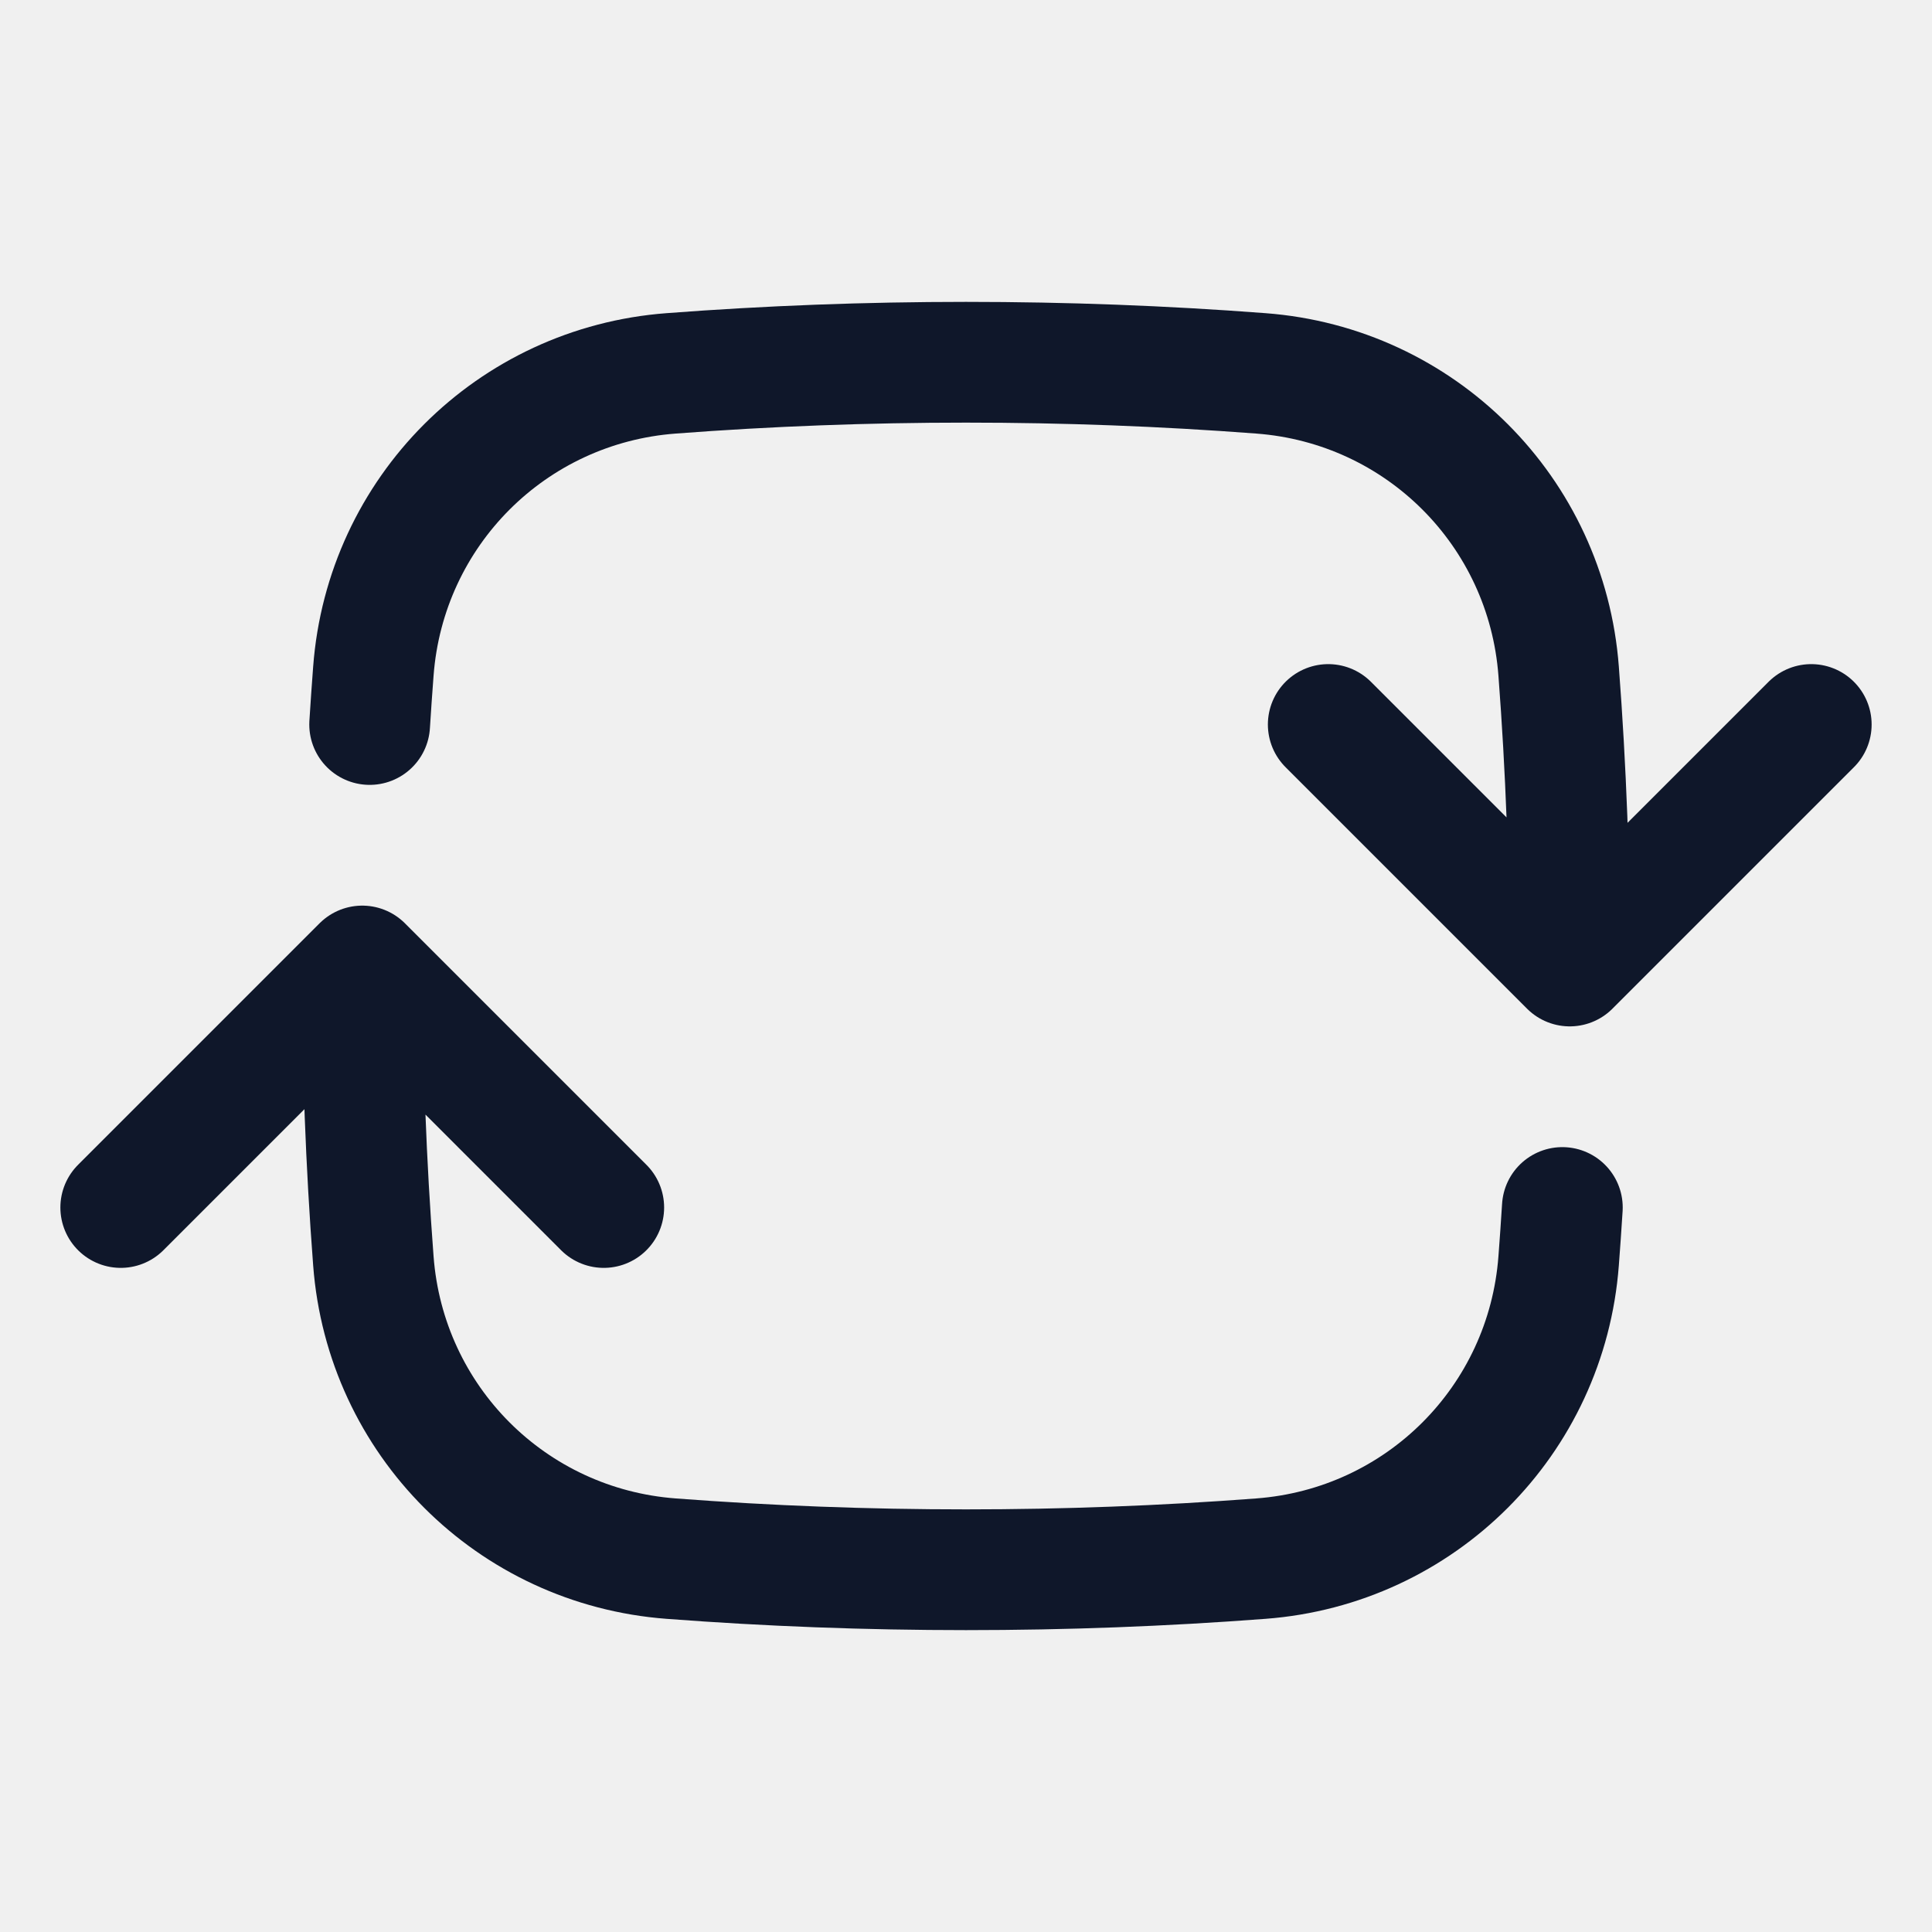
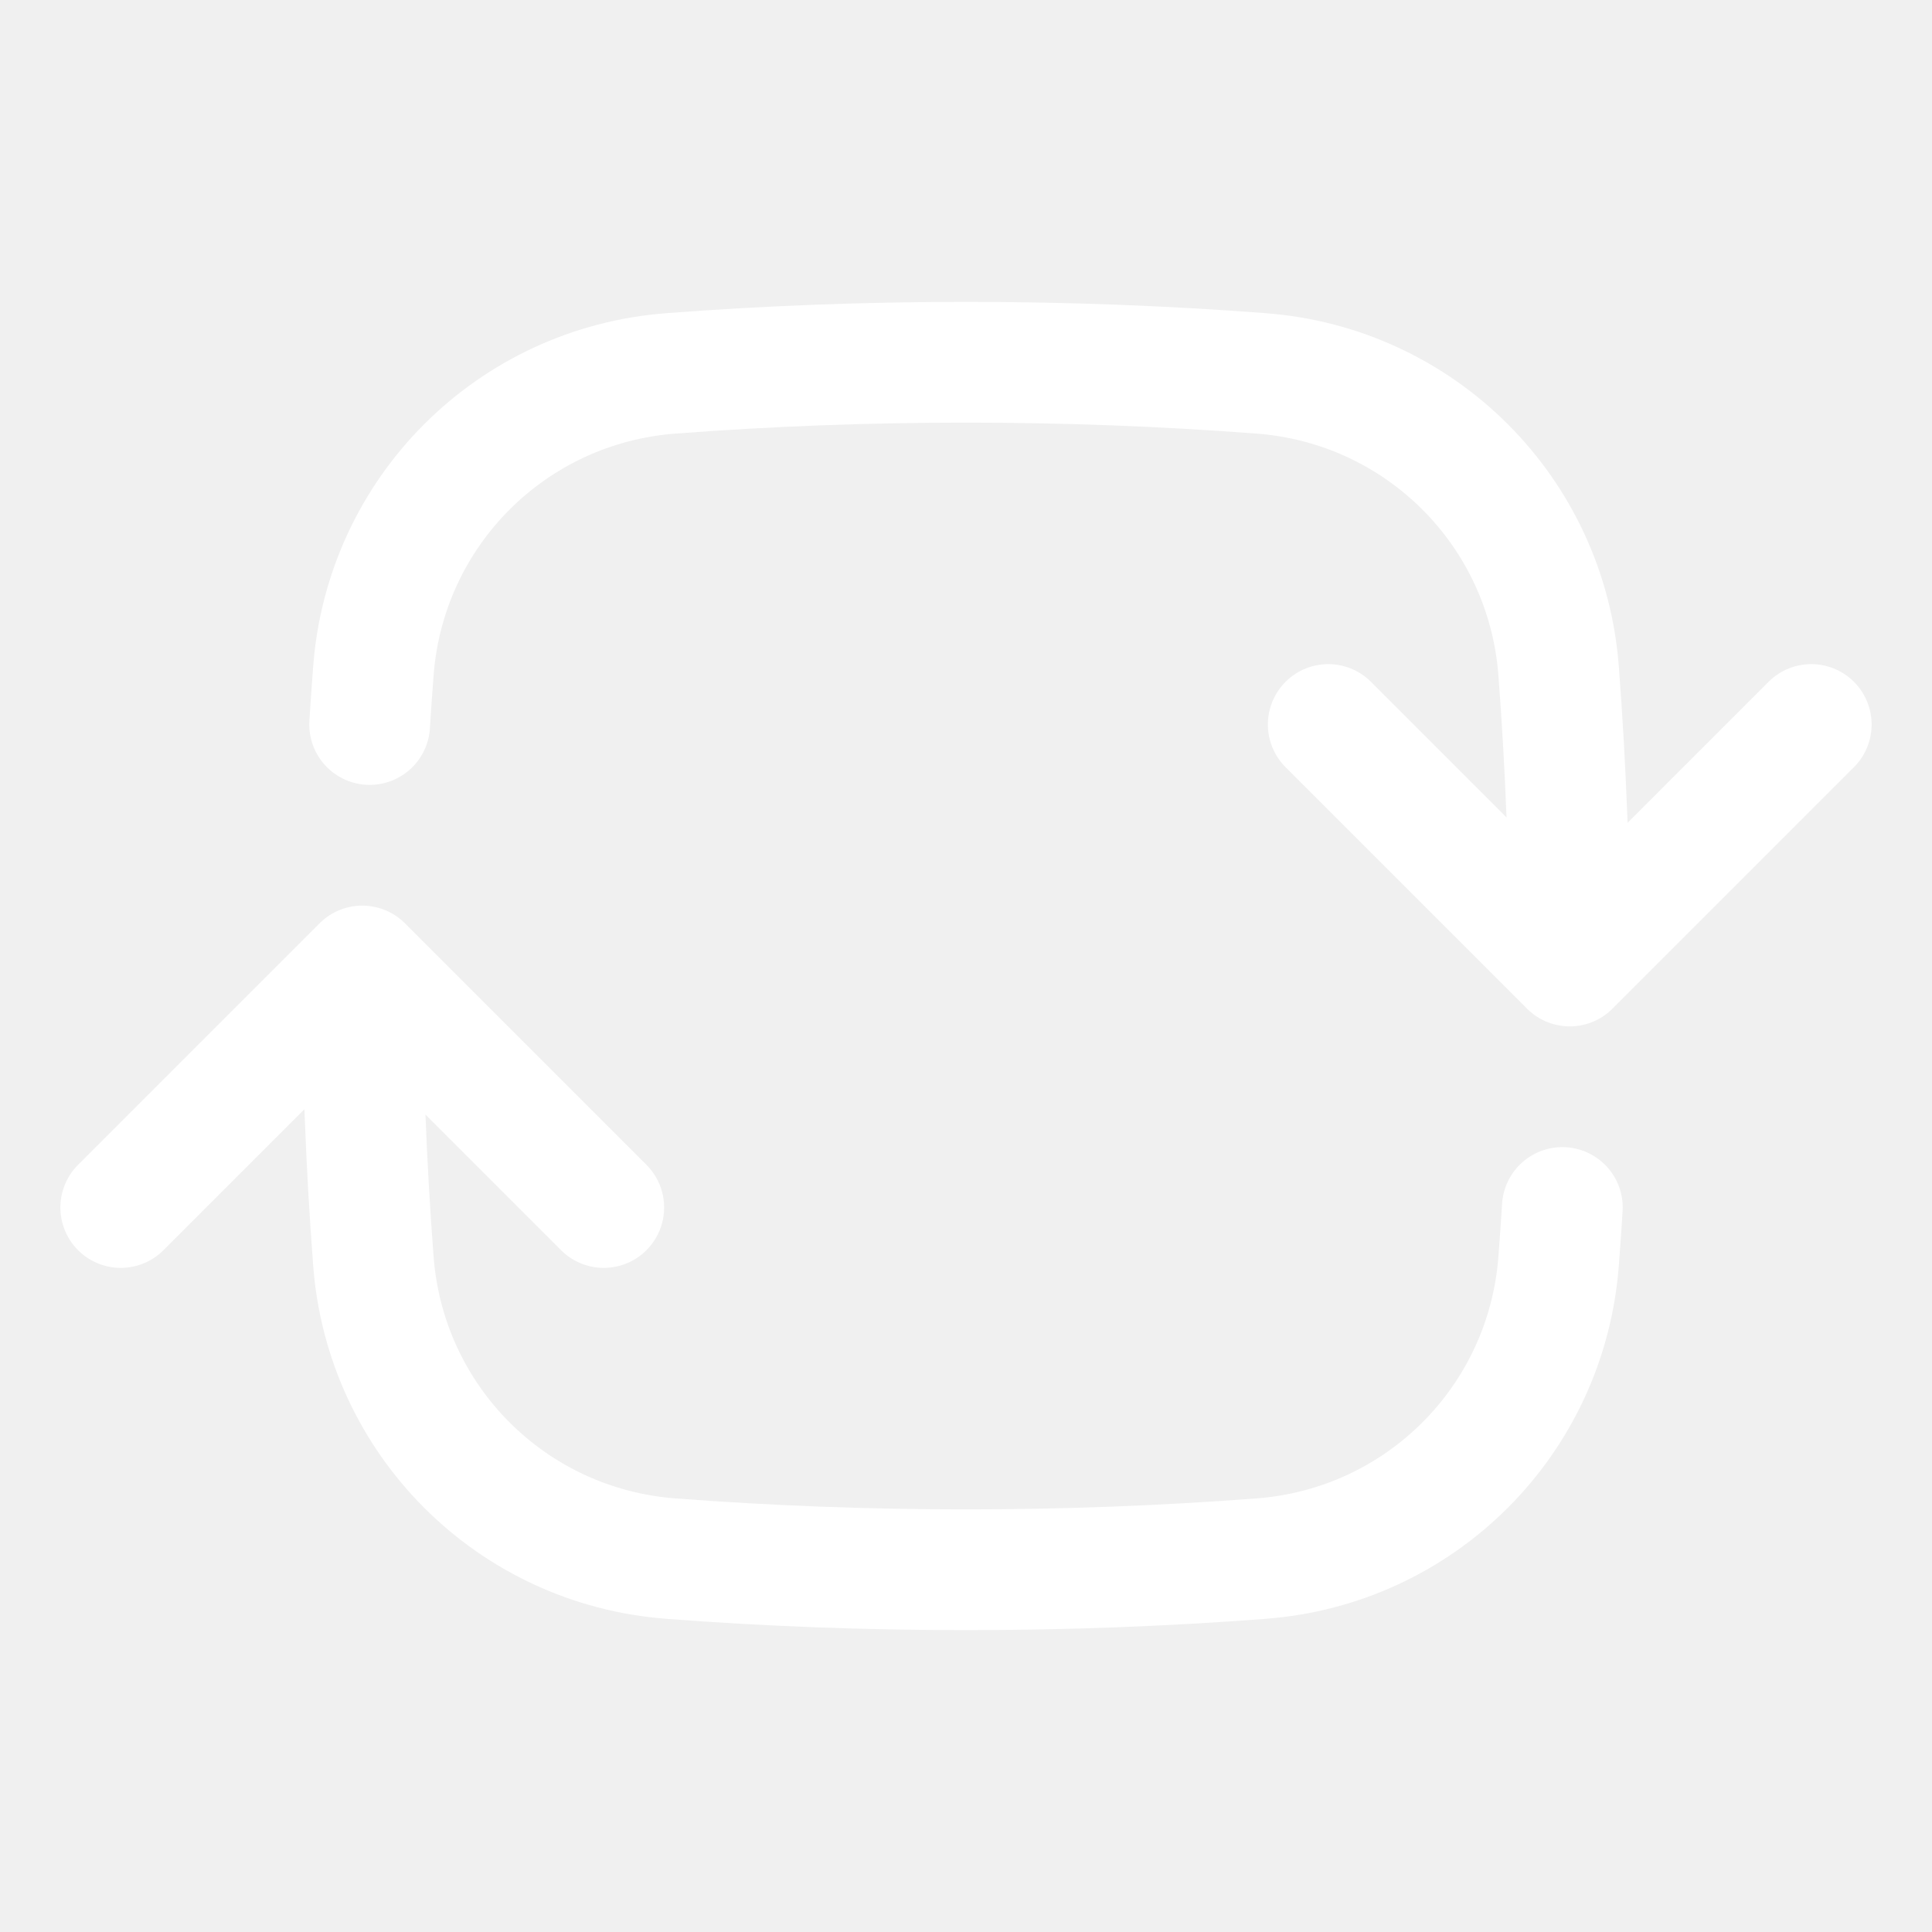
<svg xmlns="http://www.w3.org/2000/svg" width="24" height="24" viewBox="0 0 24 24" fill="none">
-   <path d="M19.5 12C19.5 10.768 19.454 9.547 19.362 8.338C19.213 6.354 17.646 4.787 15.662 4.638C14.453 4.546 13.232 4.5 12 4.5C10.768 4.5 9.547 4.546 8.338 4.638C6.354 4.787 4.787 6.354 4.638 8.338C4.621 8.559 4.606 8.779 4.592 9M19.5 12L22.5 9M19.5 12L16.5 9M4.5 12C4.5 13.232 4.546 14.453 4.638 15.662C4.787 17.646 6.354 19.213 8.338 19.362C9.547 19.454 10.768 19.5 12 19.5C13.232 19.5 14.453 19.454 15.662 19.362C17.646 19.213 19.213 17.646 19.362 15.662C19.379 15.441 19.394 15.221 19.408 15M4.5 12L7.5 15M4.5 12L1.5 15" stroke="#0F172A" stroke-width="1.5" stroke-linecap="round" stroke-linejoin="round" />
+   <path d="M19.5 12C19.5 10.768 19.454 9.547 19.362 8.338C19.213 6.354 17.646 4.787 15.662 4.638C14.453 4.546 13.232 4.5 12 4.5C10.768 4.5 9.547 4.546 8.338 4.638C6.354 4.787 4.787 6.354 4.638 8.338C4.621 8.559 4.606 8.779 4.592 9M19.5 12L22.5 9M19.5 12L16.5 9M4.5 12C4.5 13.232 4.546 14.453 4.638 15.662C4.787 17.646 6.354 19.213 8.338 19.362C9.547 19.454 10.768 19.5 12 19.5C13.232 19.5 14.453 19.454 15.662 19.362C17.646 19.213 19.213 17.646 19.362 15.662C19.379 15.441 19.394 15.221 19.408 15M4.5 12L7.5 15M4.5 12L1.5 15" stroke="#FFFFFF" stroke-width="1.5" stroke-linecap="round" stroke-linejoin="round" />
</svg>
